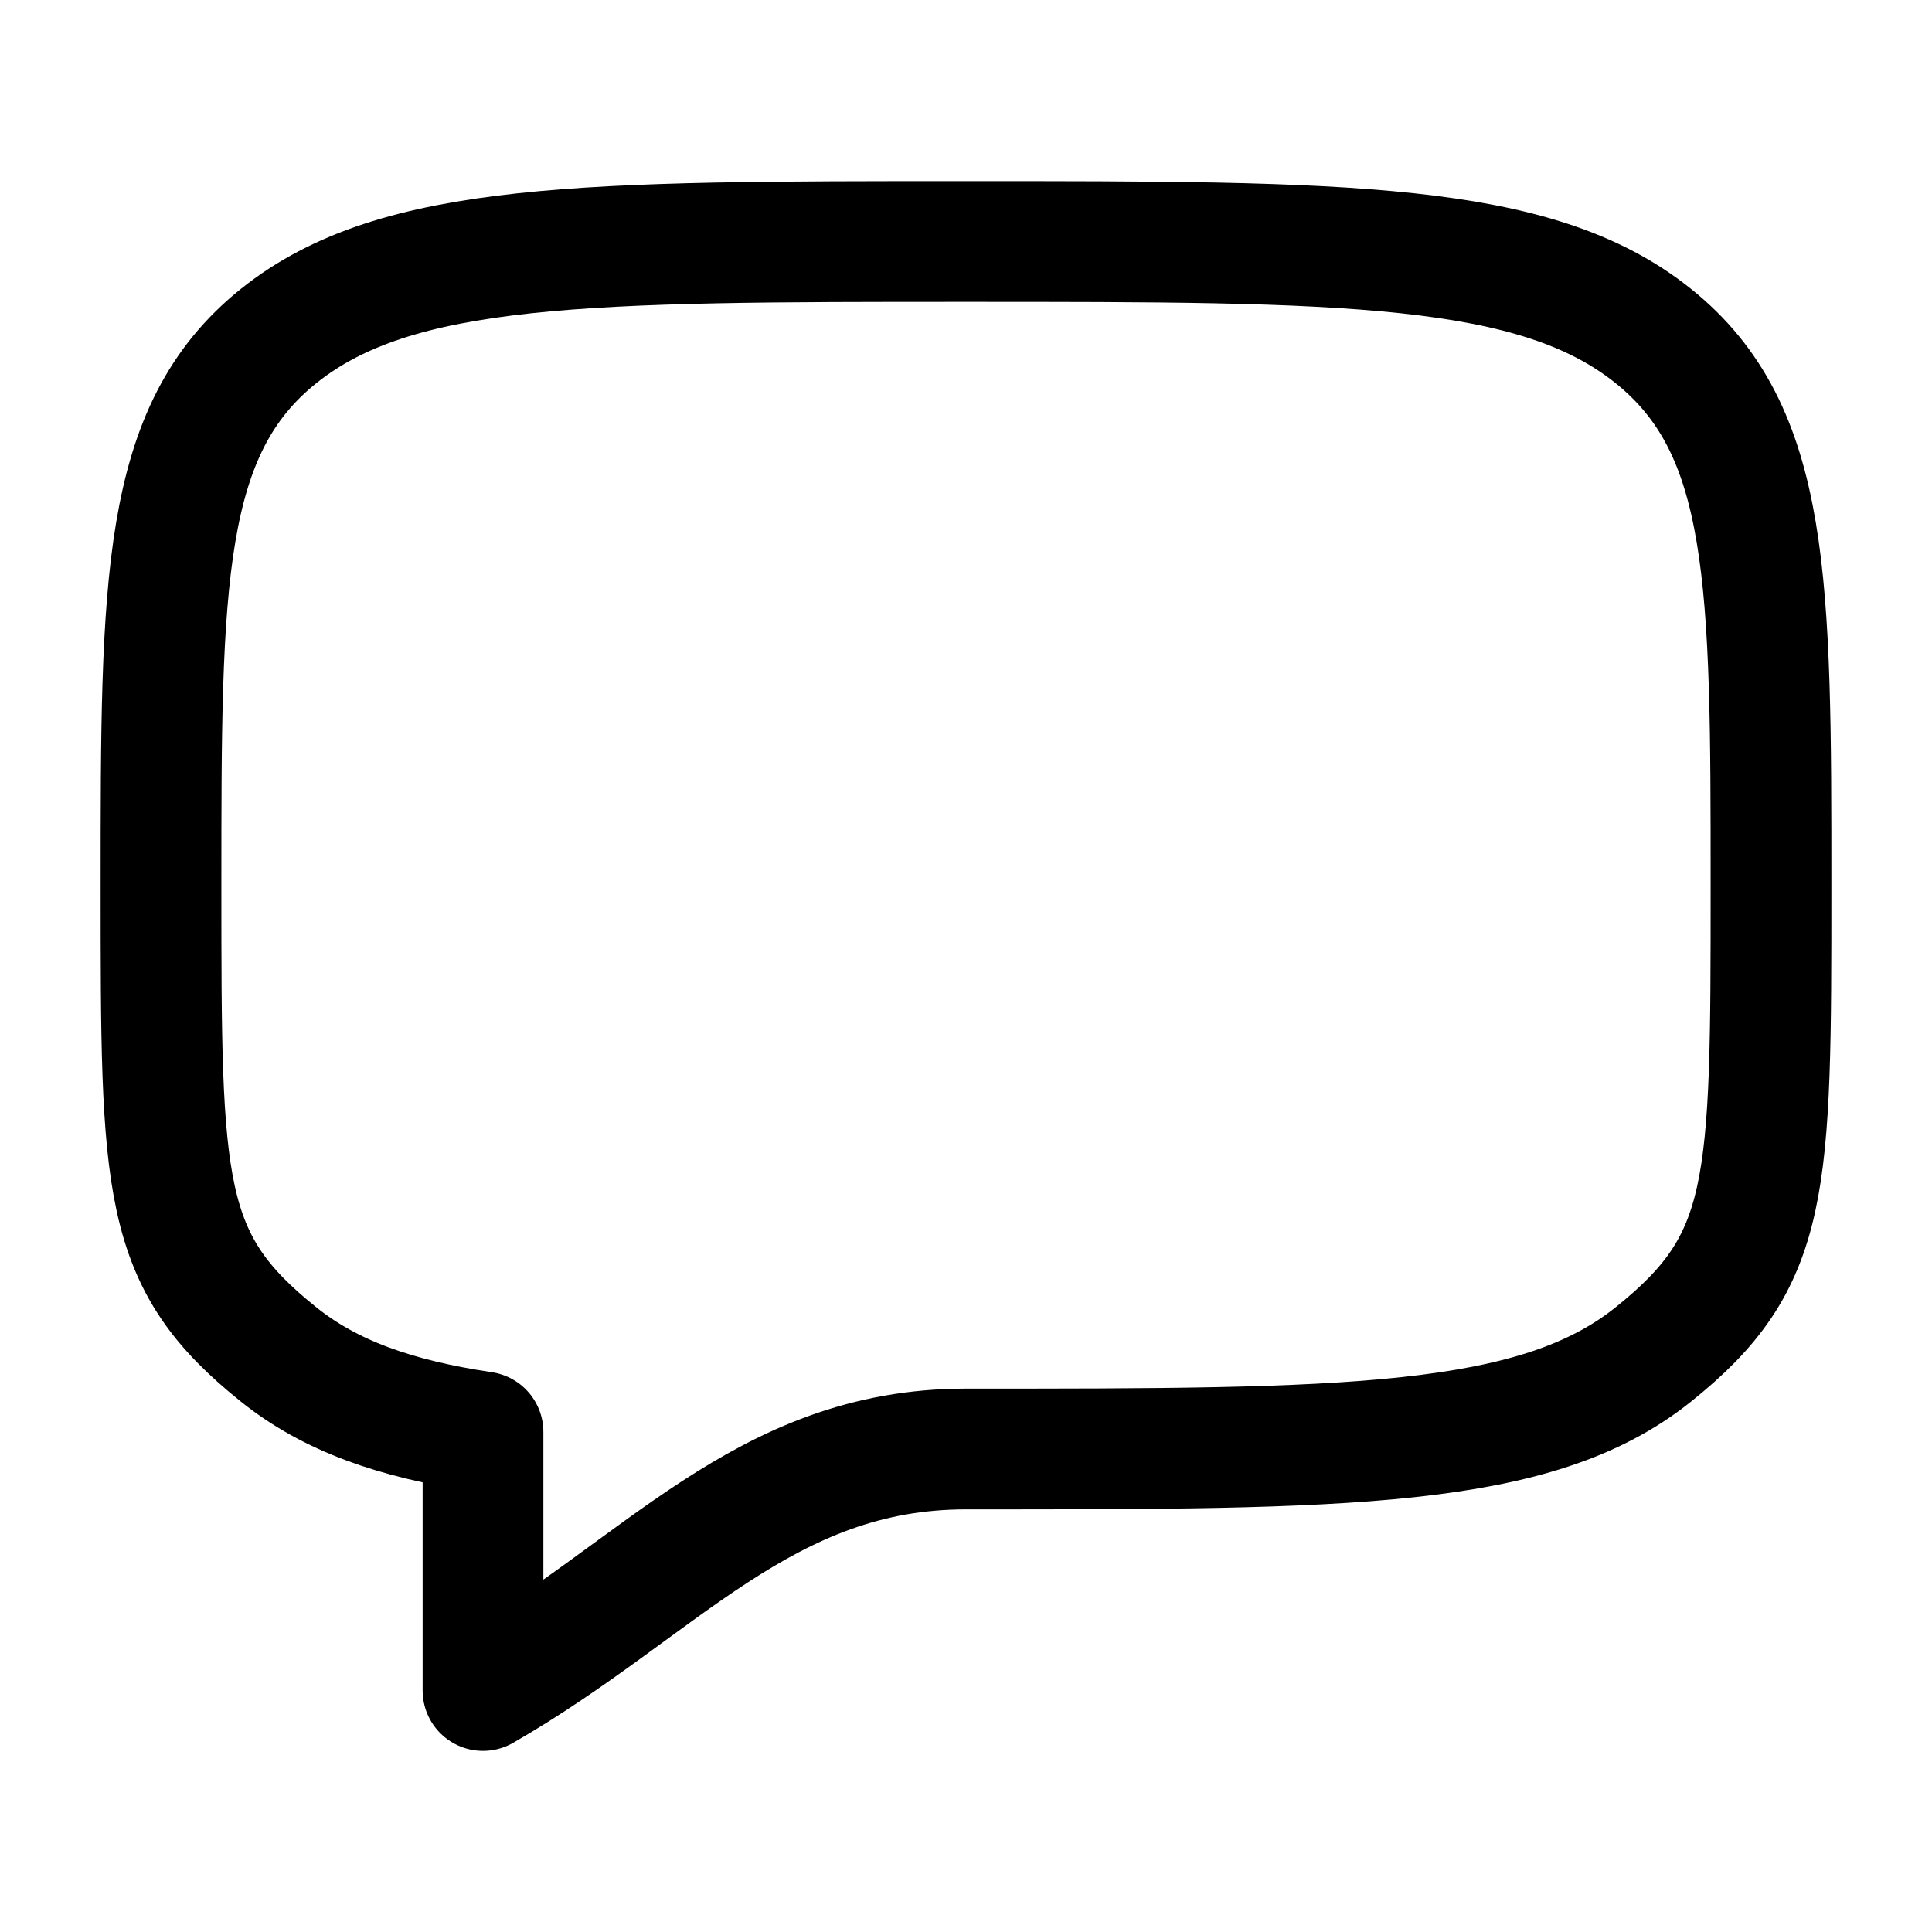
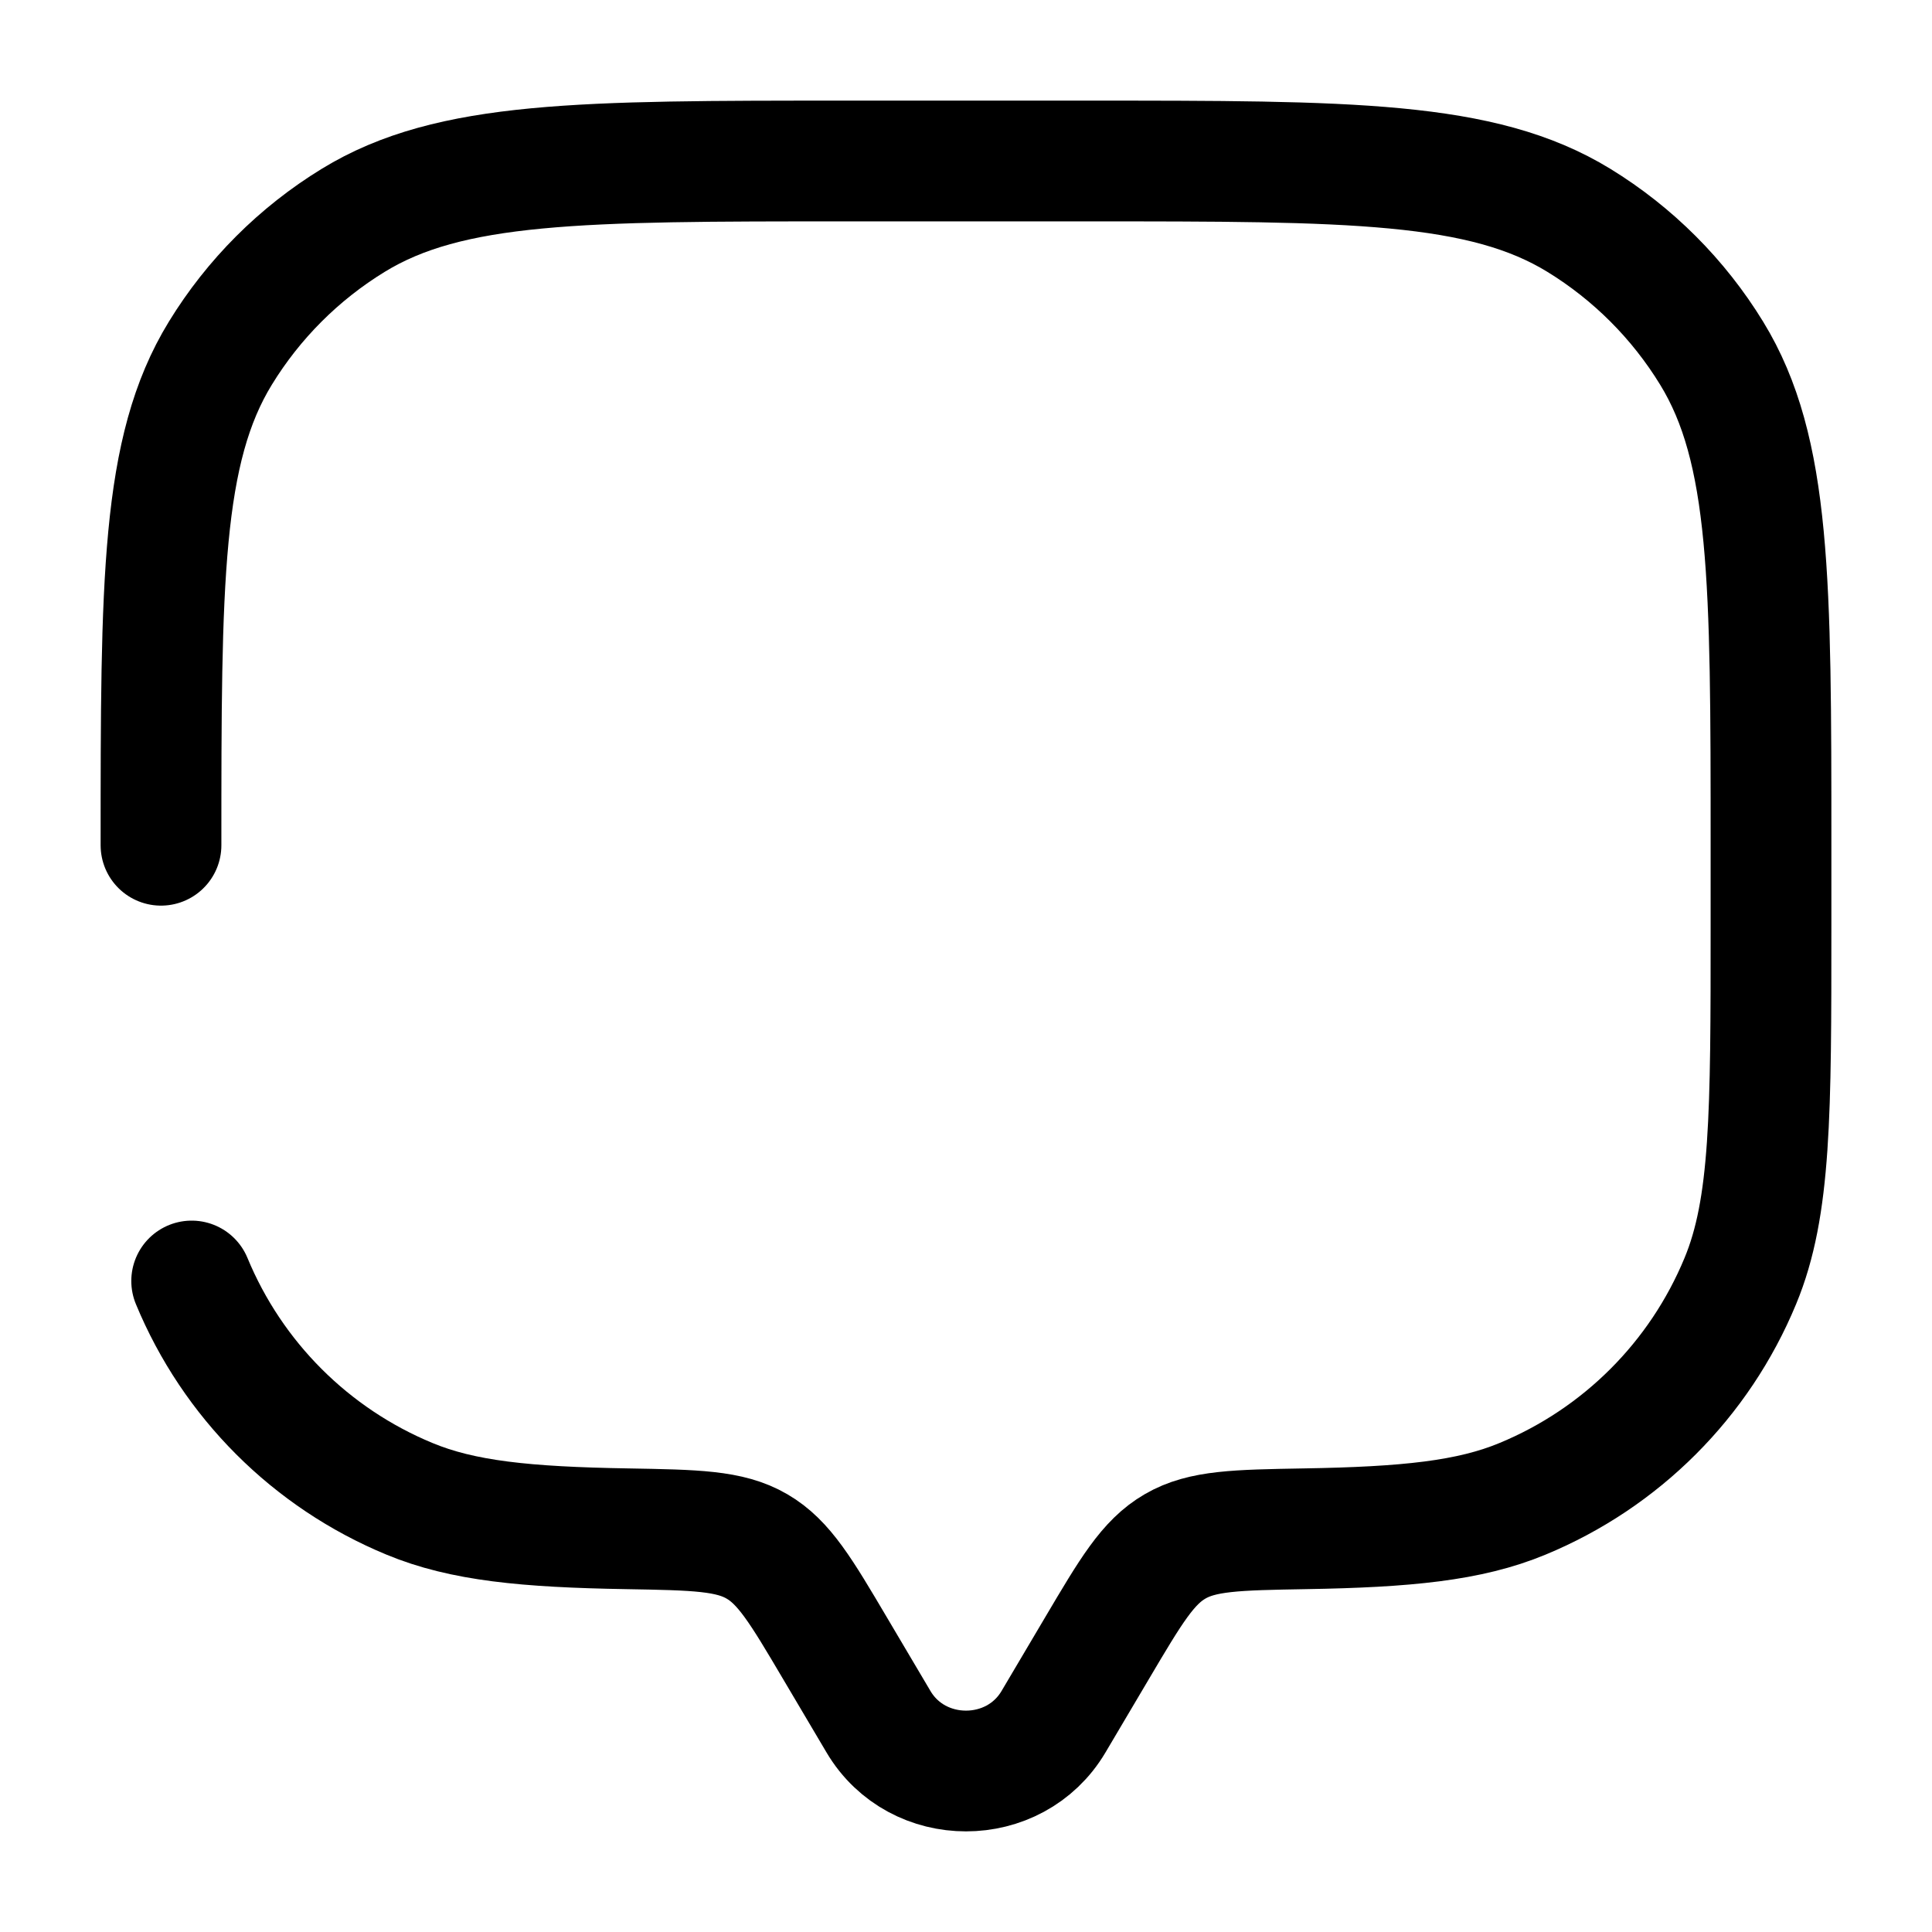
<svg xmlns="http://www.w3.org/2000/svg" viewBox="0 0 24 24" width="128" height="128">
-   <path fill="none" stroke="currentColor" stroke-linecap="round" stroke-linejoin="round" stroke-width="1.5" d="M3.464 16.828C2 15.657 2 14.771 2 11s0-5.657 1.464-6.828C4.93 3 7.286 3 12 3s7.071 0 8.535 1.172S22 7.229 22 11s0 4.657-1.465 5.828C19.072 18 16.714 18 12 18c-2.51 0-3.8 1.738-6 3v-3.212c-1.094-.163-1.899-.45-2.536-.96" />
+   <path fill="none" stroke="currentColor" stroke-linecap="round" stroke-width="1.5" d="M2 10.5C2 7.227 2 5.59 2.737 4.388C3.149 3.715 3.715 3.149 4.388 2.737C5.59 2 7.227 2 10.5 2H13.5C16.773 2 18.41 2 19.613 2.737C20.285 3.149 20.851 3.715 21.263 4.388C22 5.59 22 7.227 22 10.5V11.5C22 13.83 22 14.995 21.619 15.913C21.112 17.139 20.139 18.112 18.913 18.619C18.253 18.893 17.466 18.97 16.21 18.991C15.36 19.006 14.935 19.013 14.597 19.21C14.259 19.406 14.049 19.762 13.629 20.472L13.087 21.388C12.604 22.204 11.396 22.204 10.913 21.388L10.371 20.472C9.951 19.761 9.74 19.406 9.403 19.21C9.065 19.013 8.64 19.006 7.79 18.991C6.534 18.97 5.747 18.893 5.087 18.619C3.861 18.112 2.888 17.139 2.381 15.913" />
</svg>
